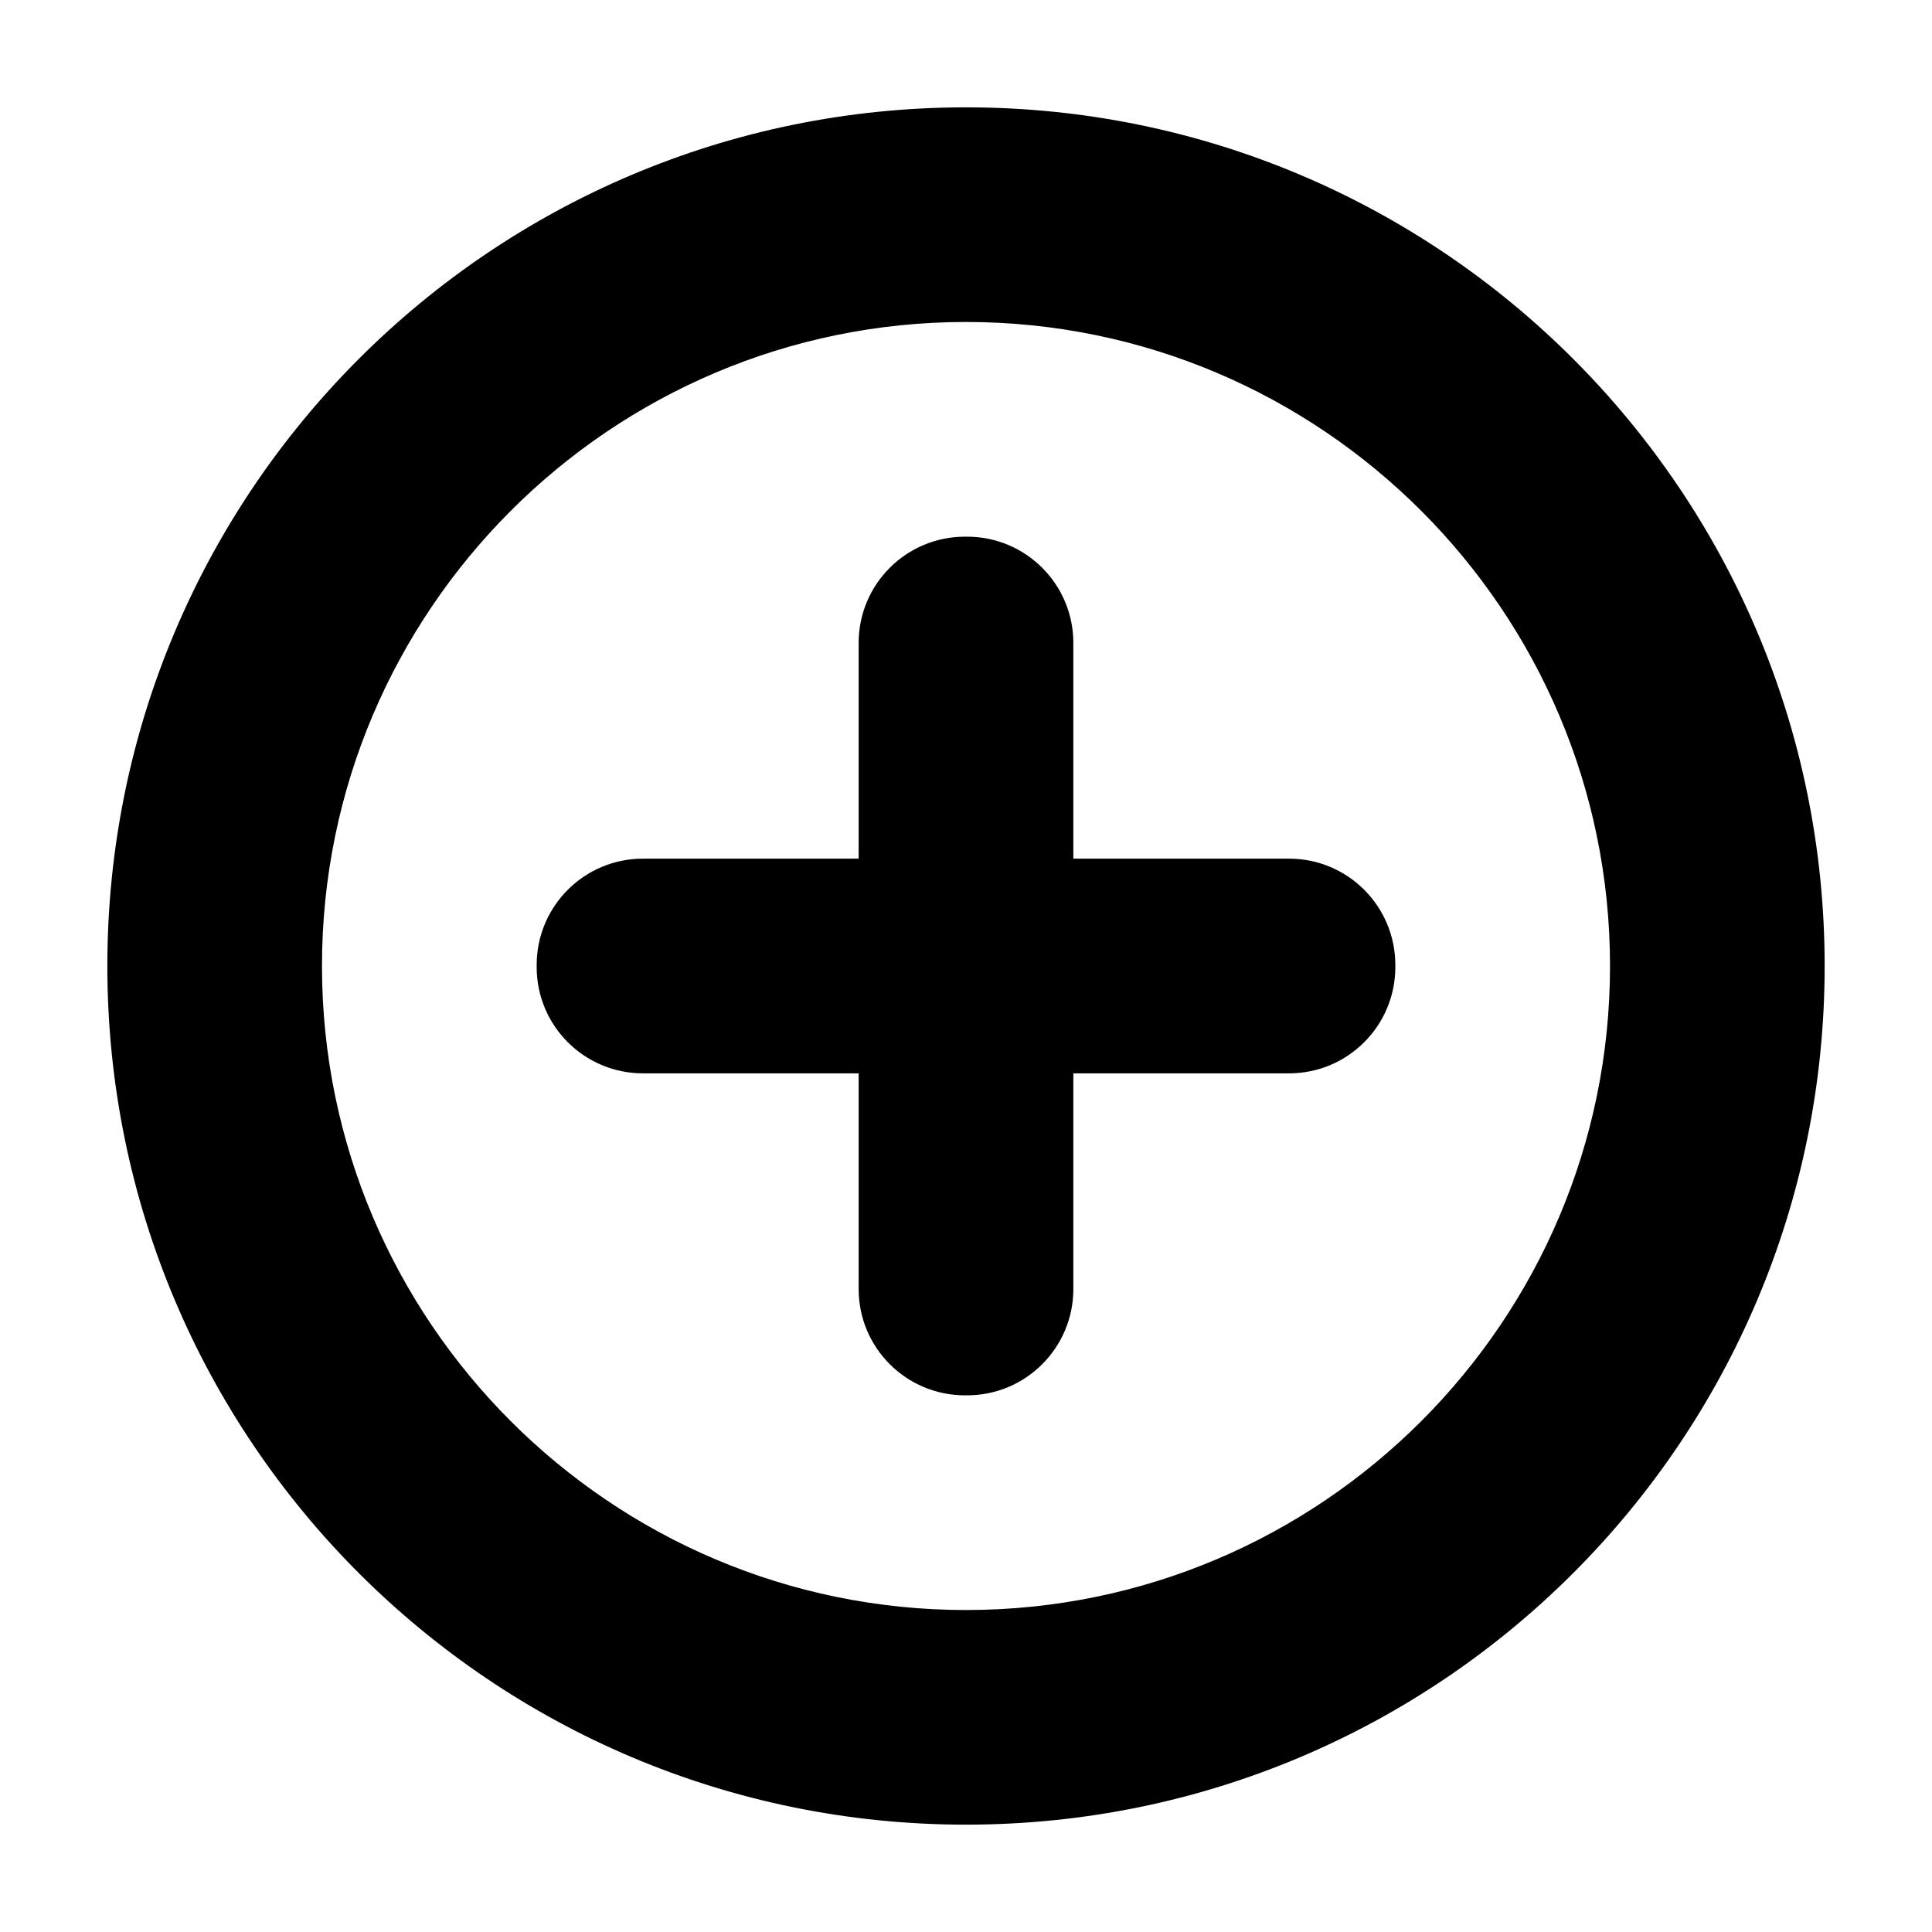
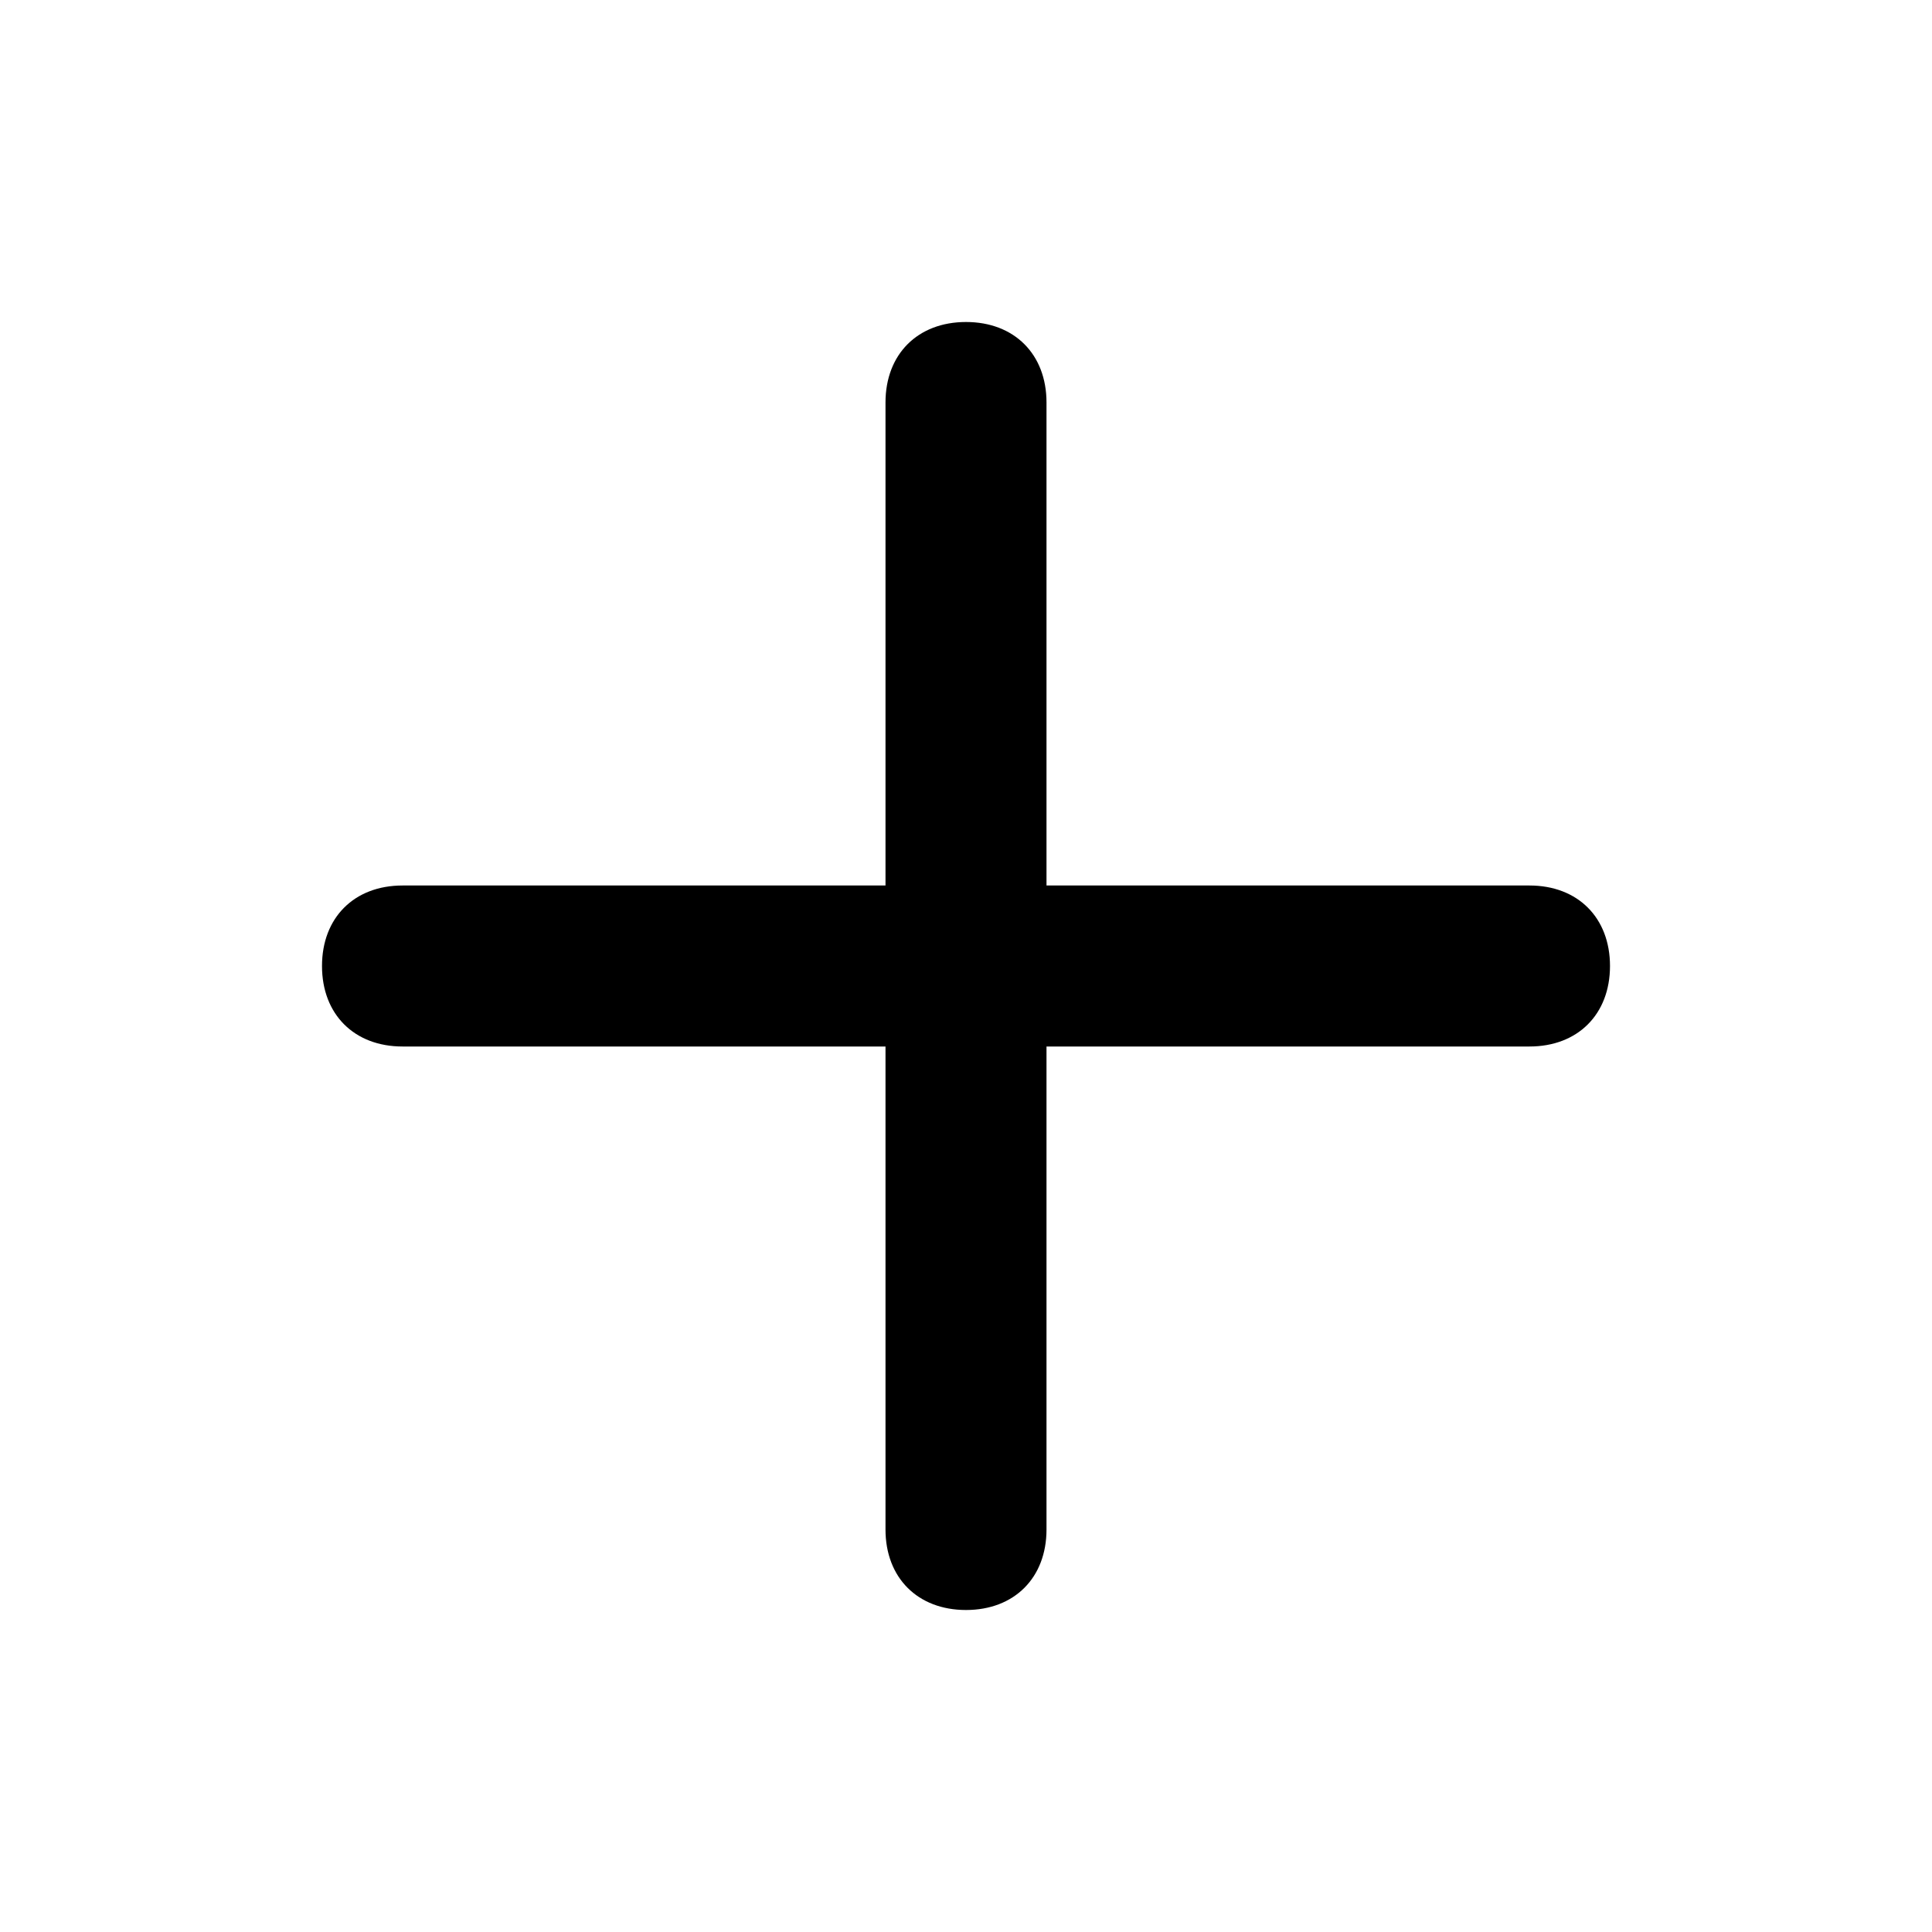
- <svg xmlns="http://www.w3.org/2000/svg" version="1.1" width="32" height="32" viewBox="0 0 32 32">
-   <path d="M16 1.778c-7.854 0-14.222 6.368-14.222 14.222s6.368 14.222 14.222 14.222 14.222-6.368 14.222-14.222-6.368-14.222-14.222-14.222zM16 26.667c-5.883 0-10.667-4.784-10.667-10.667s4.784-10.667 10.667-10.667 10.667 4.784 10.667 10.667-4.784 10.667-10.667 10.667z" />
-   <path d="M21.351 14.222h-3.573v-3.573c0-0.972-0.788-1.76-1.76-1.76h-0.036c-0.972 0-1.76 0.788-1.76 1.76v3.573h-3.573c-0.972 0-1.76 0.788-1.76 1.76v0.036c0 0.972 0.788 1.76 1.76 1.76h3.573v3.573c0 0.972 0.788 1.76 1.76 1.76h0.036c0.972 0 1.76-0.788 1.76-1.76v-3.573h3.573c0.972 0 1.76-0.788 1.76-1.76v-0.036c0-0.972-0.788-1.76-1.76-1.76z" />
+ <svg xmlns="http://www.w3.org/2000/svg" version="1.1" width="24" height="24" viewBox="0 0 24 24">
+   <path d="M19 11h-6v-6c0-0.6-0.4-1-1-1s-1 0.4-1 1v6h-6c-0.6 0-1 0.4-1 1s0.4 1 1 1h6v6c0 0.6 0.4 1 1 1s1-0.4 1-1v-6h6c0.6 0 1-0.4 1-1s-0.4-1-1-1z" />
</svg>
